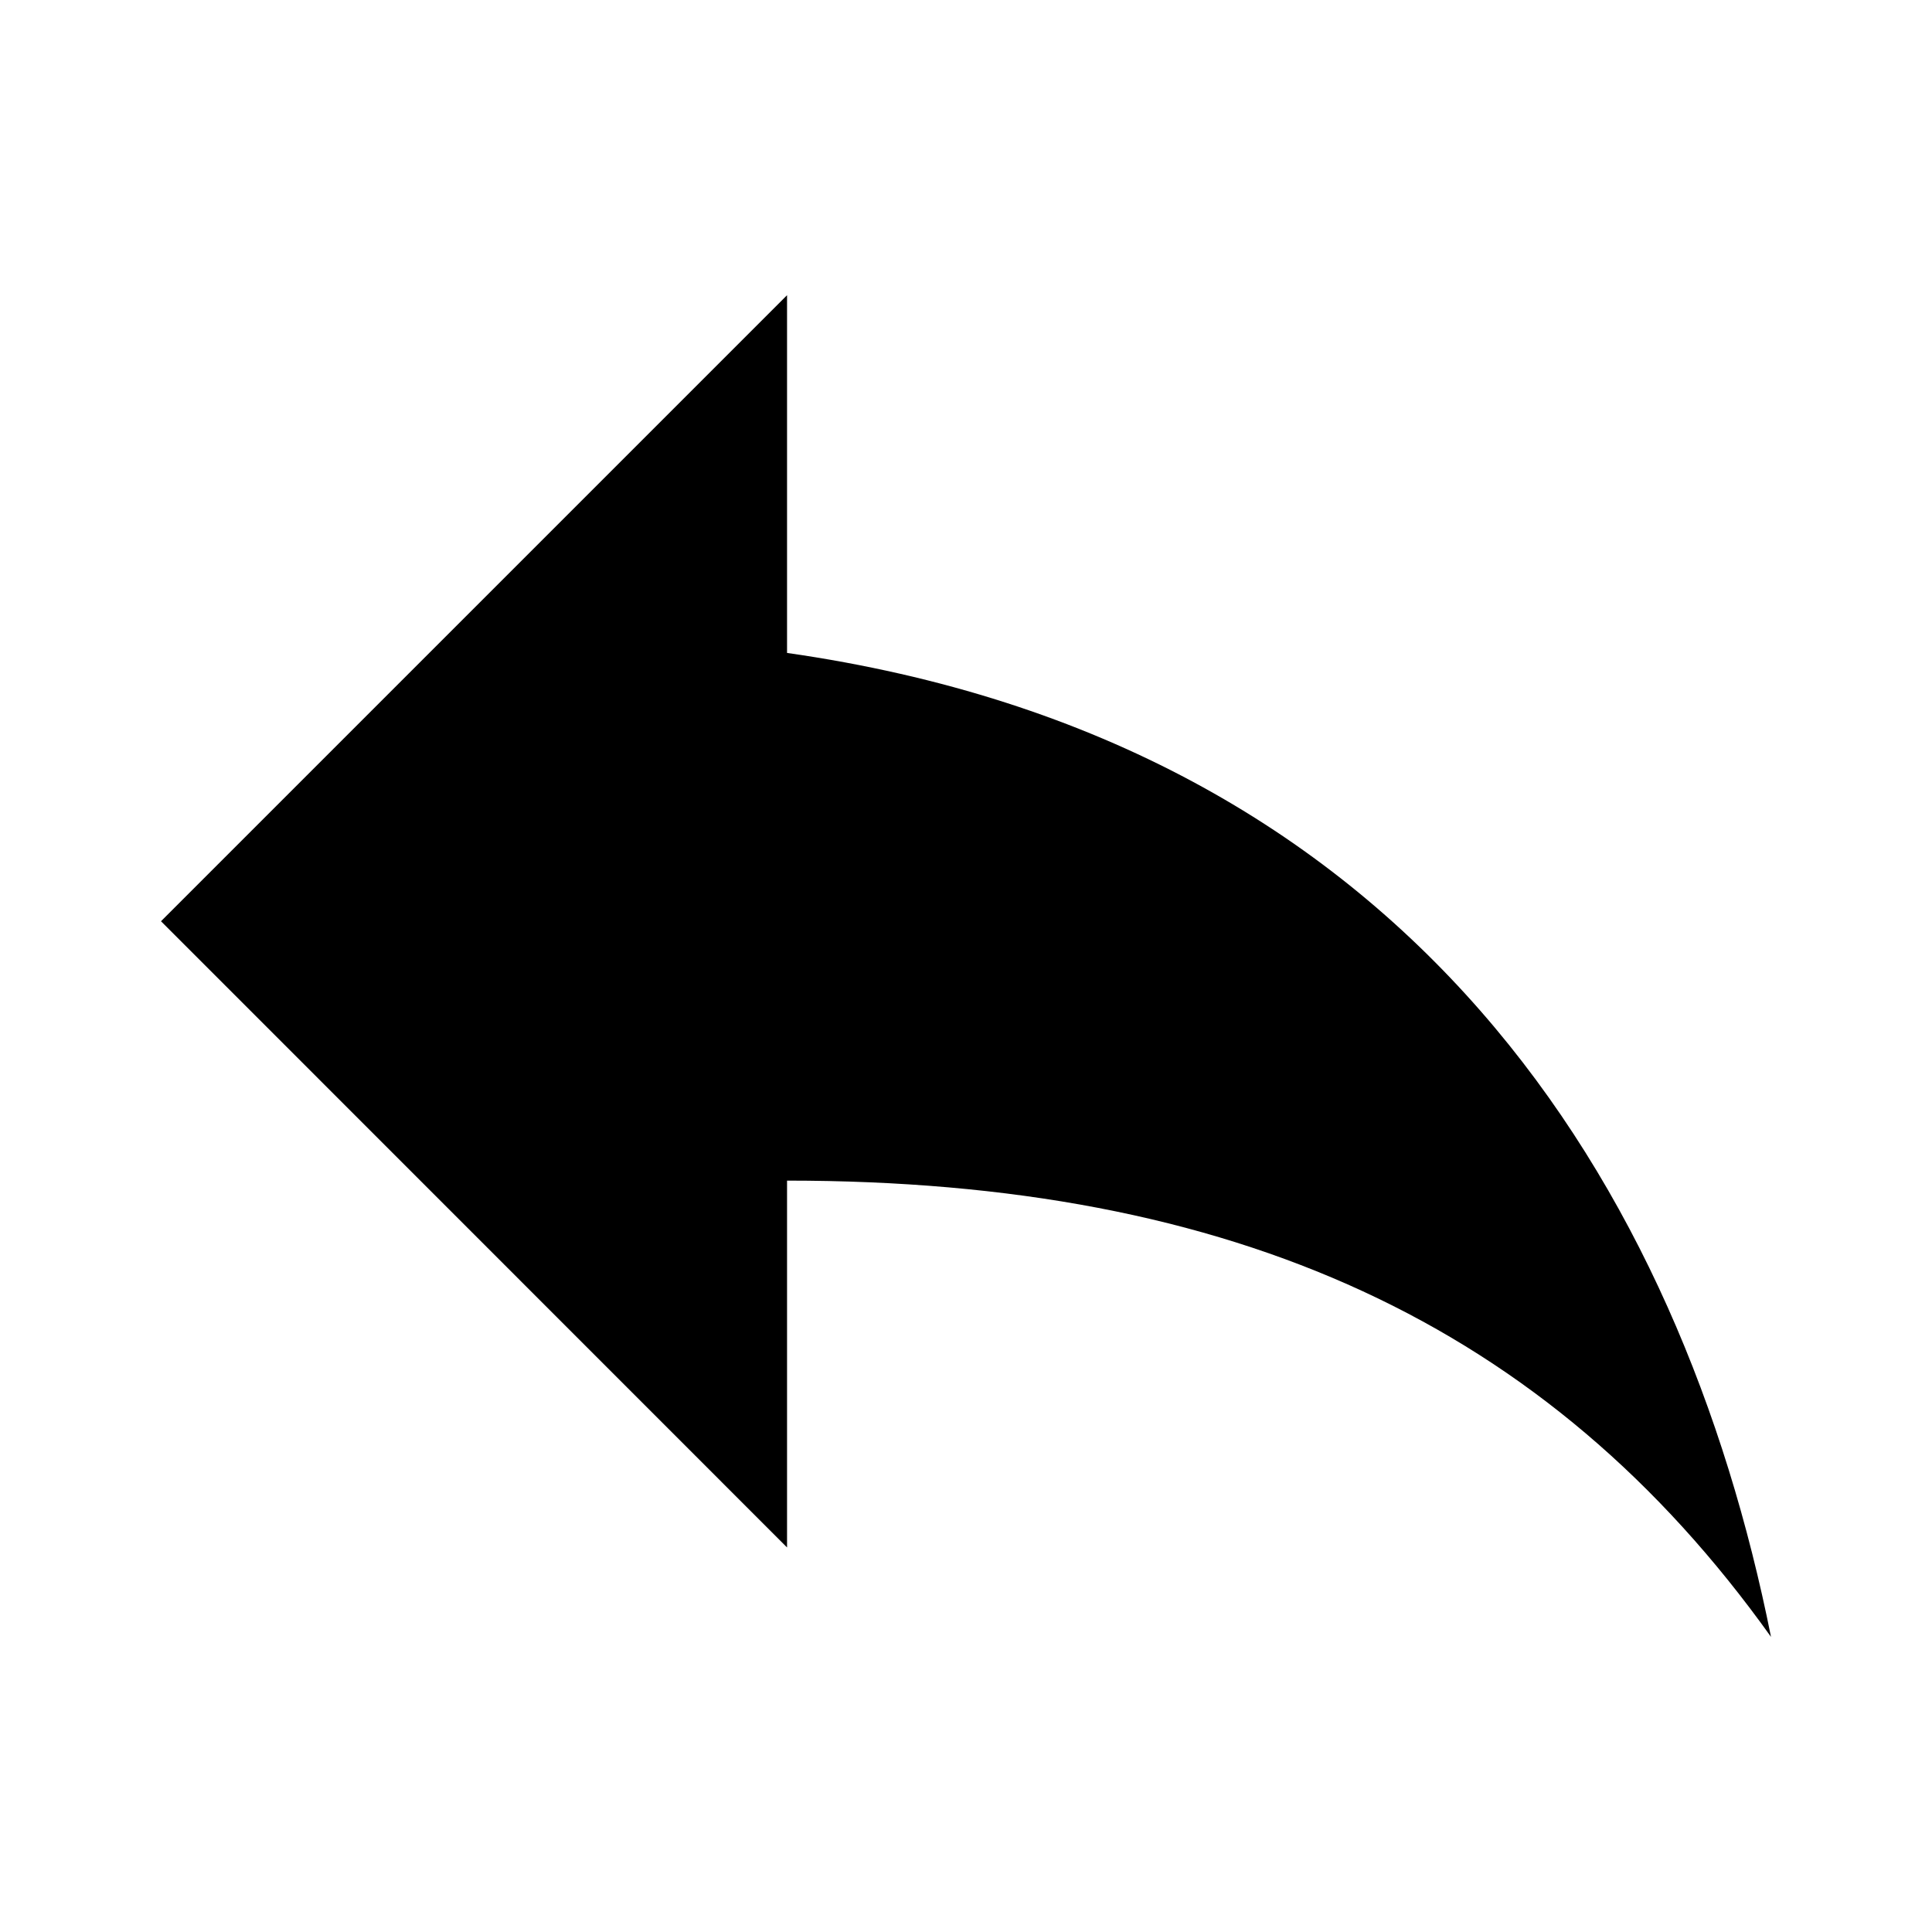
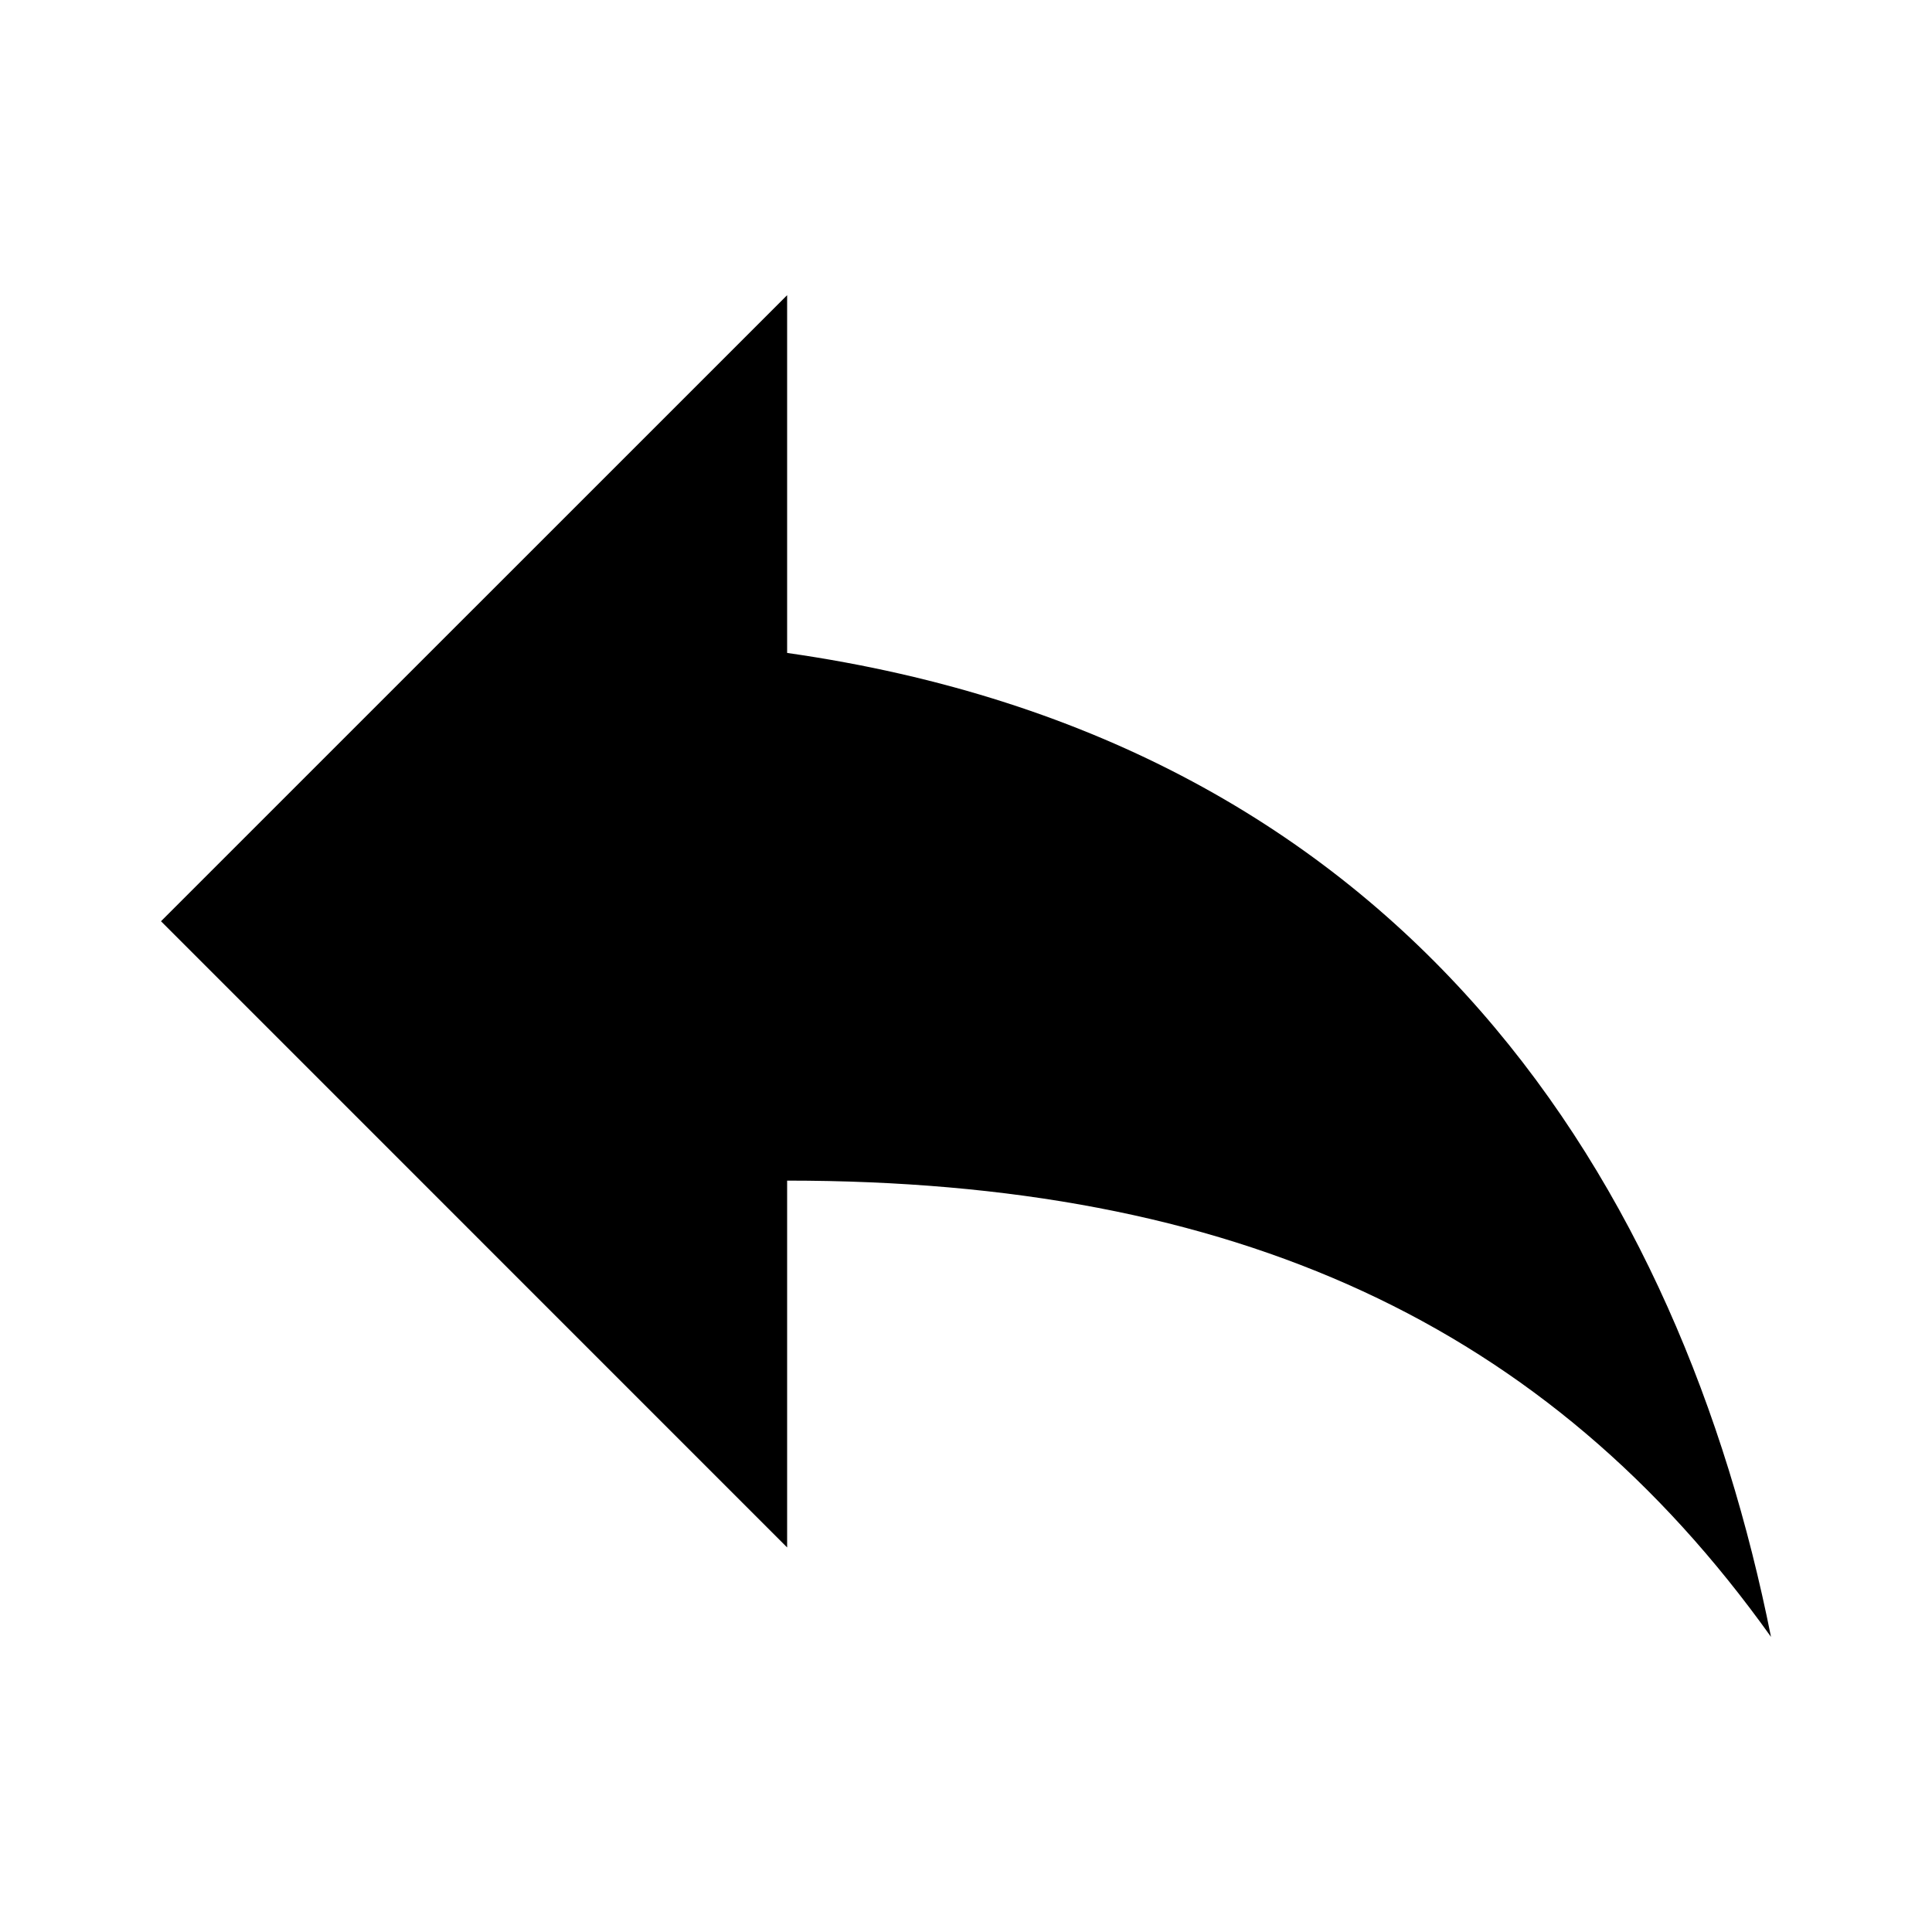
<svg xmlns="http://www.w3.org/2000/svg" version="1.1" id="master" x="0px" y="0px" width="24px" height="24px" viewBox="0 0 24 24" enable-background="new 0 0 24 24" xml:space="preserve">
-   <path d="M9.777,8.111V3.667L2,11.444l7.777,7.779v-4.557c5.556,0,9.445,1.777,12.223,5.668C20.889,14.777,17.556,9.222,9.777,8.111z  " />
+   <path d="M9.778,8.111V3.667L2,11.444l7.778,7.779v-4.557c5.555,0,9.445,1.777,12.222,5.668C20.889,14.777,17.556,9.222,9.778,8.111z  " />
</svg>
